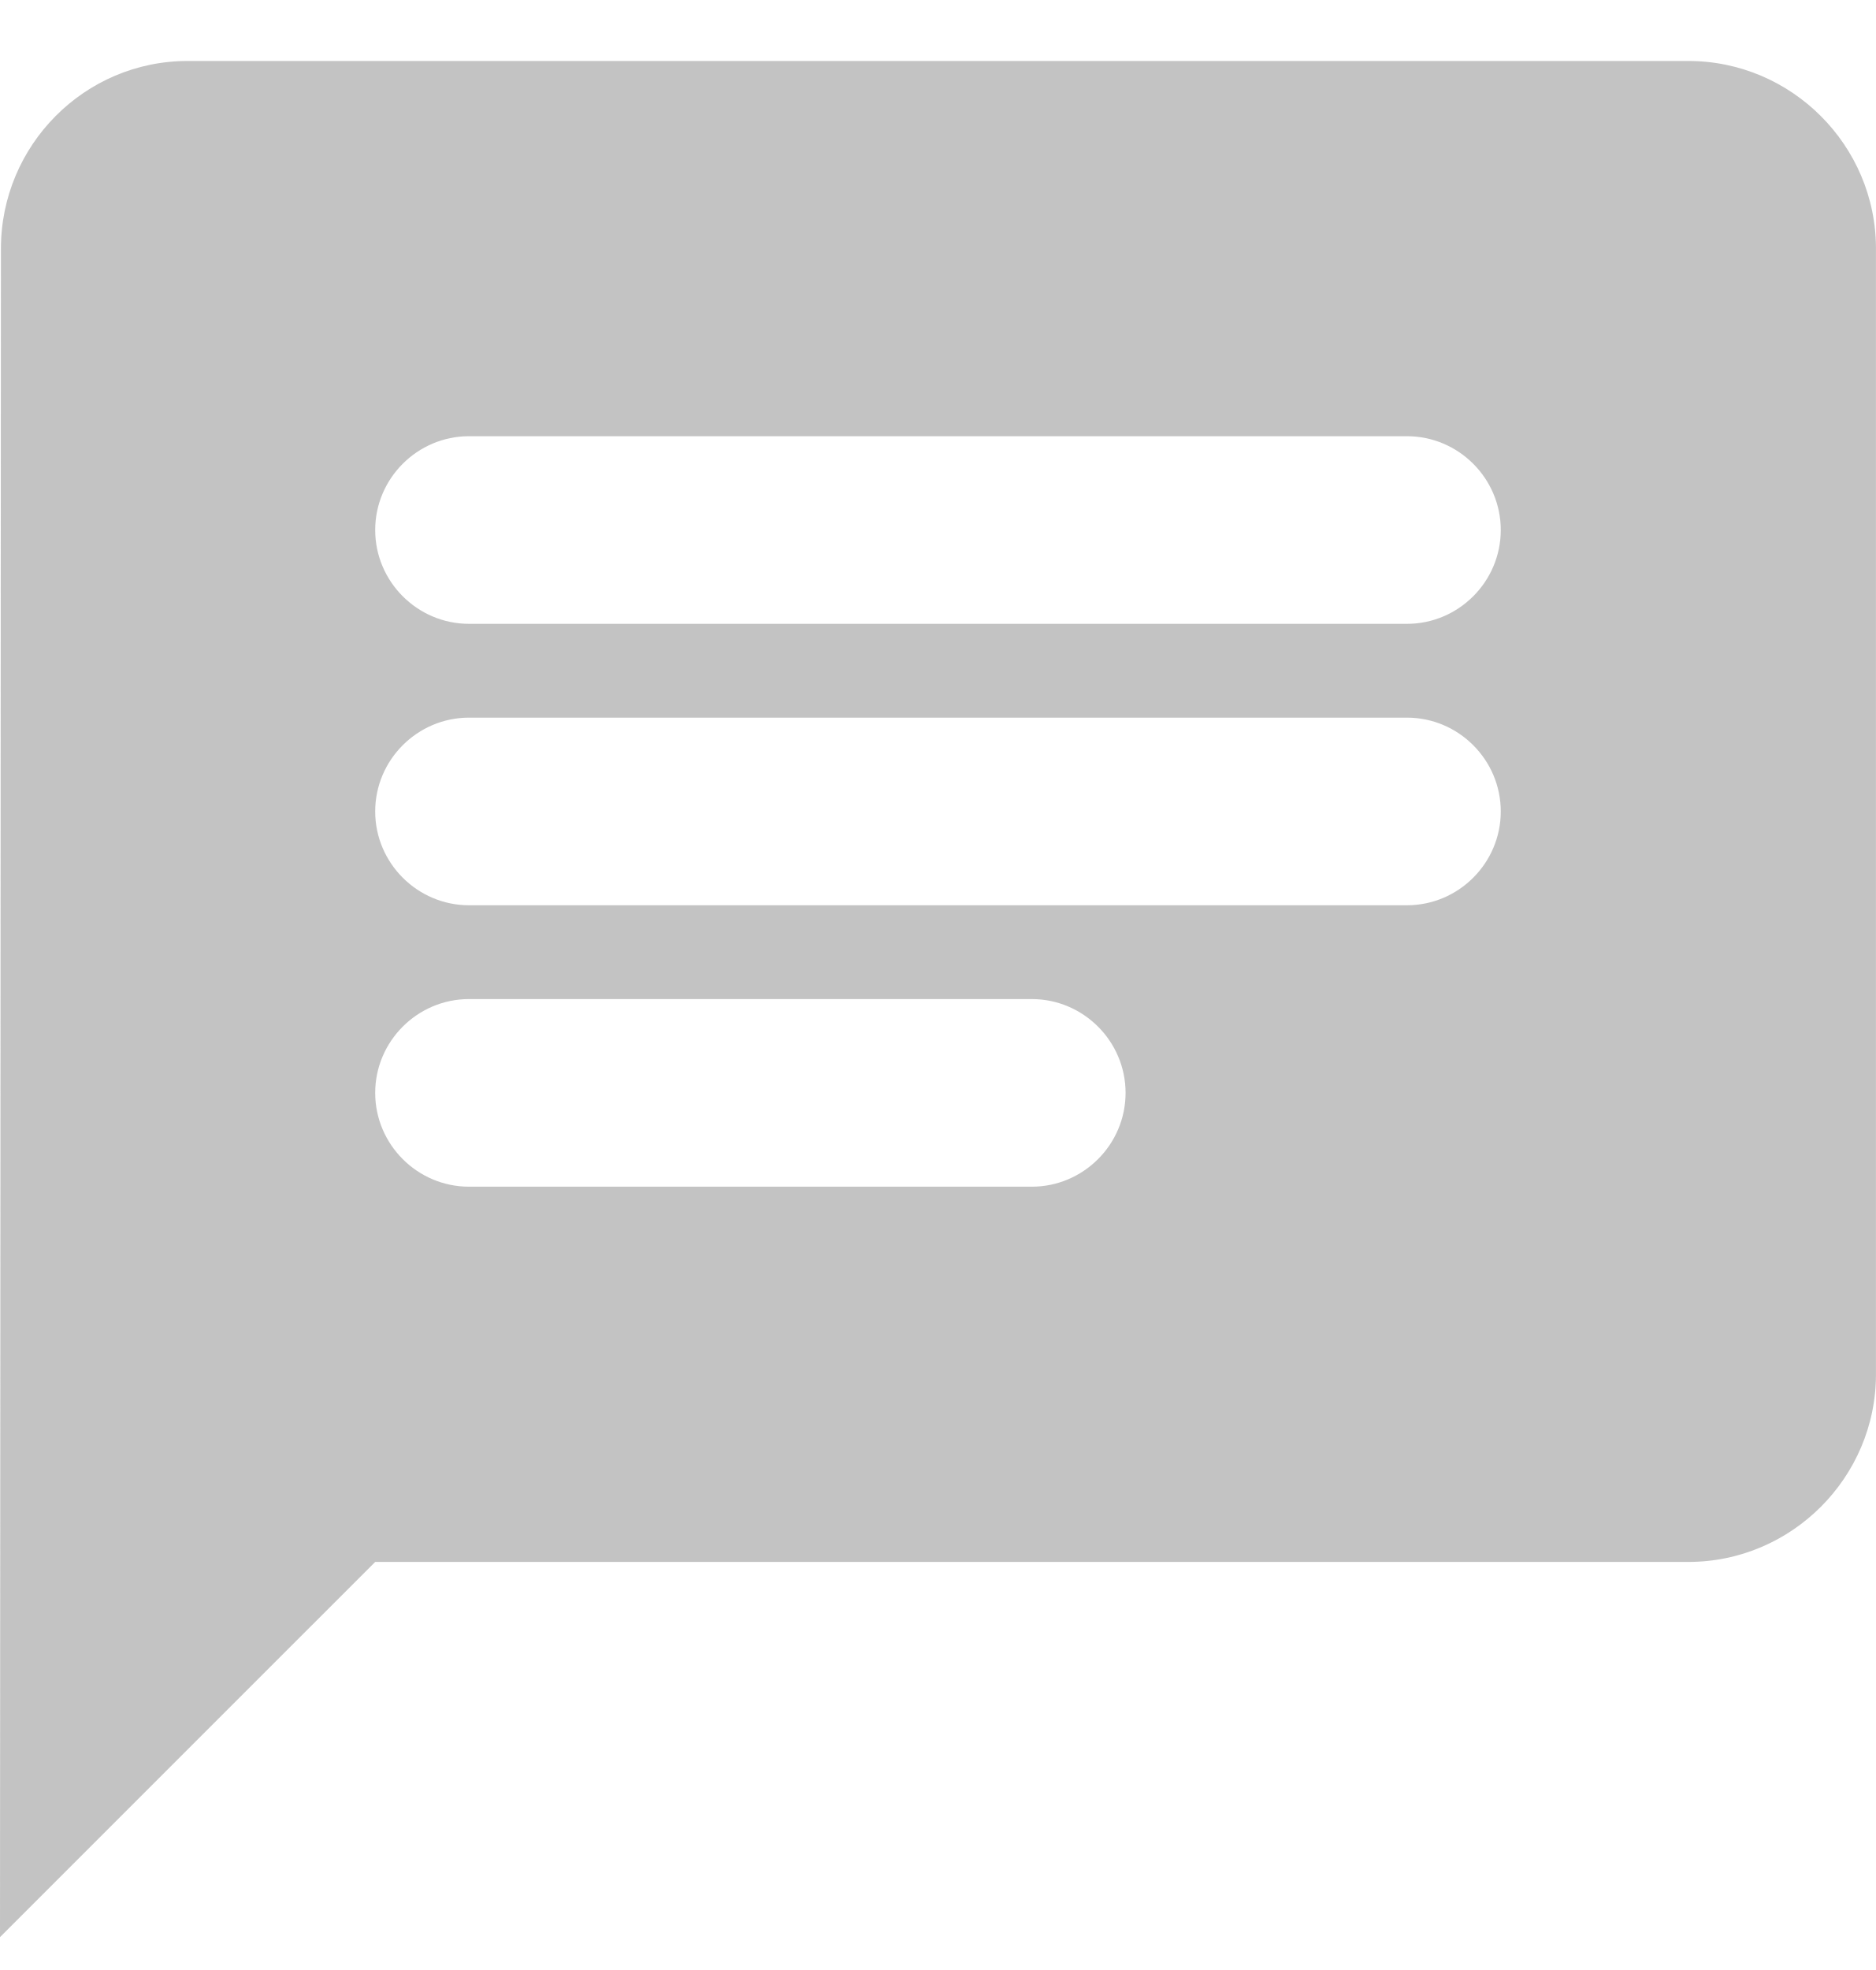
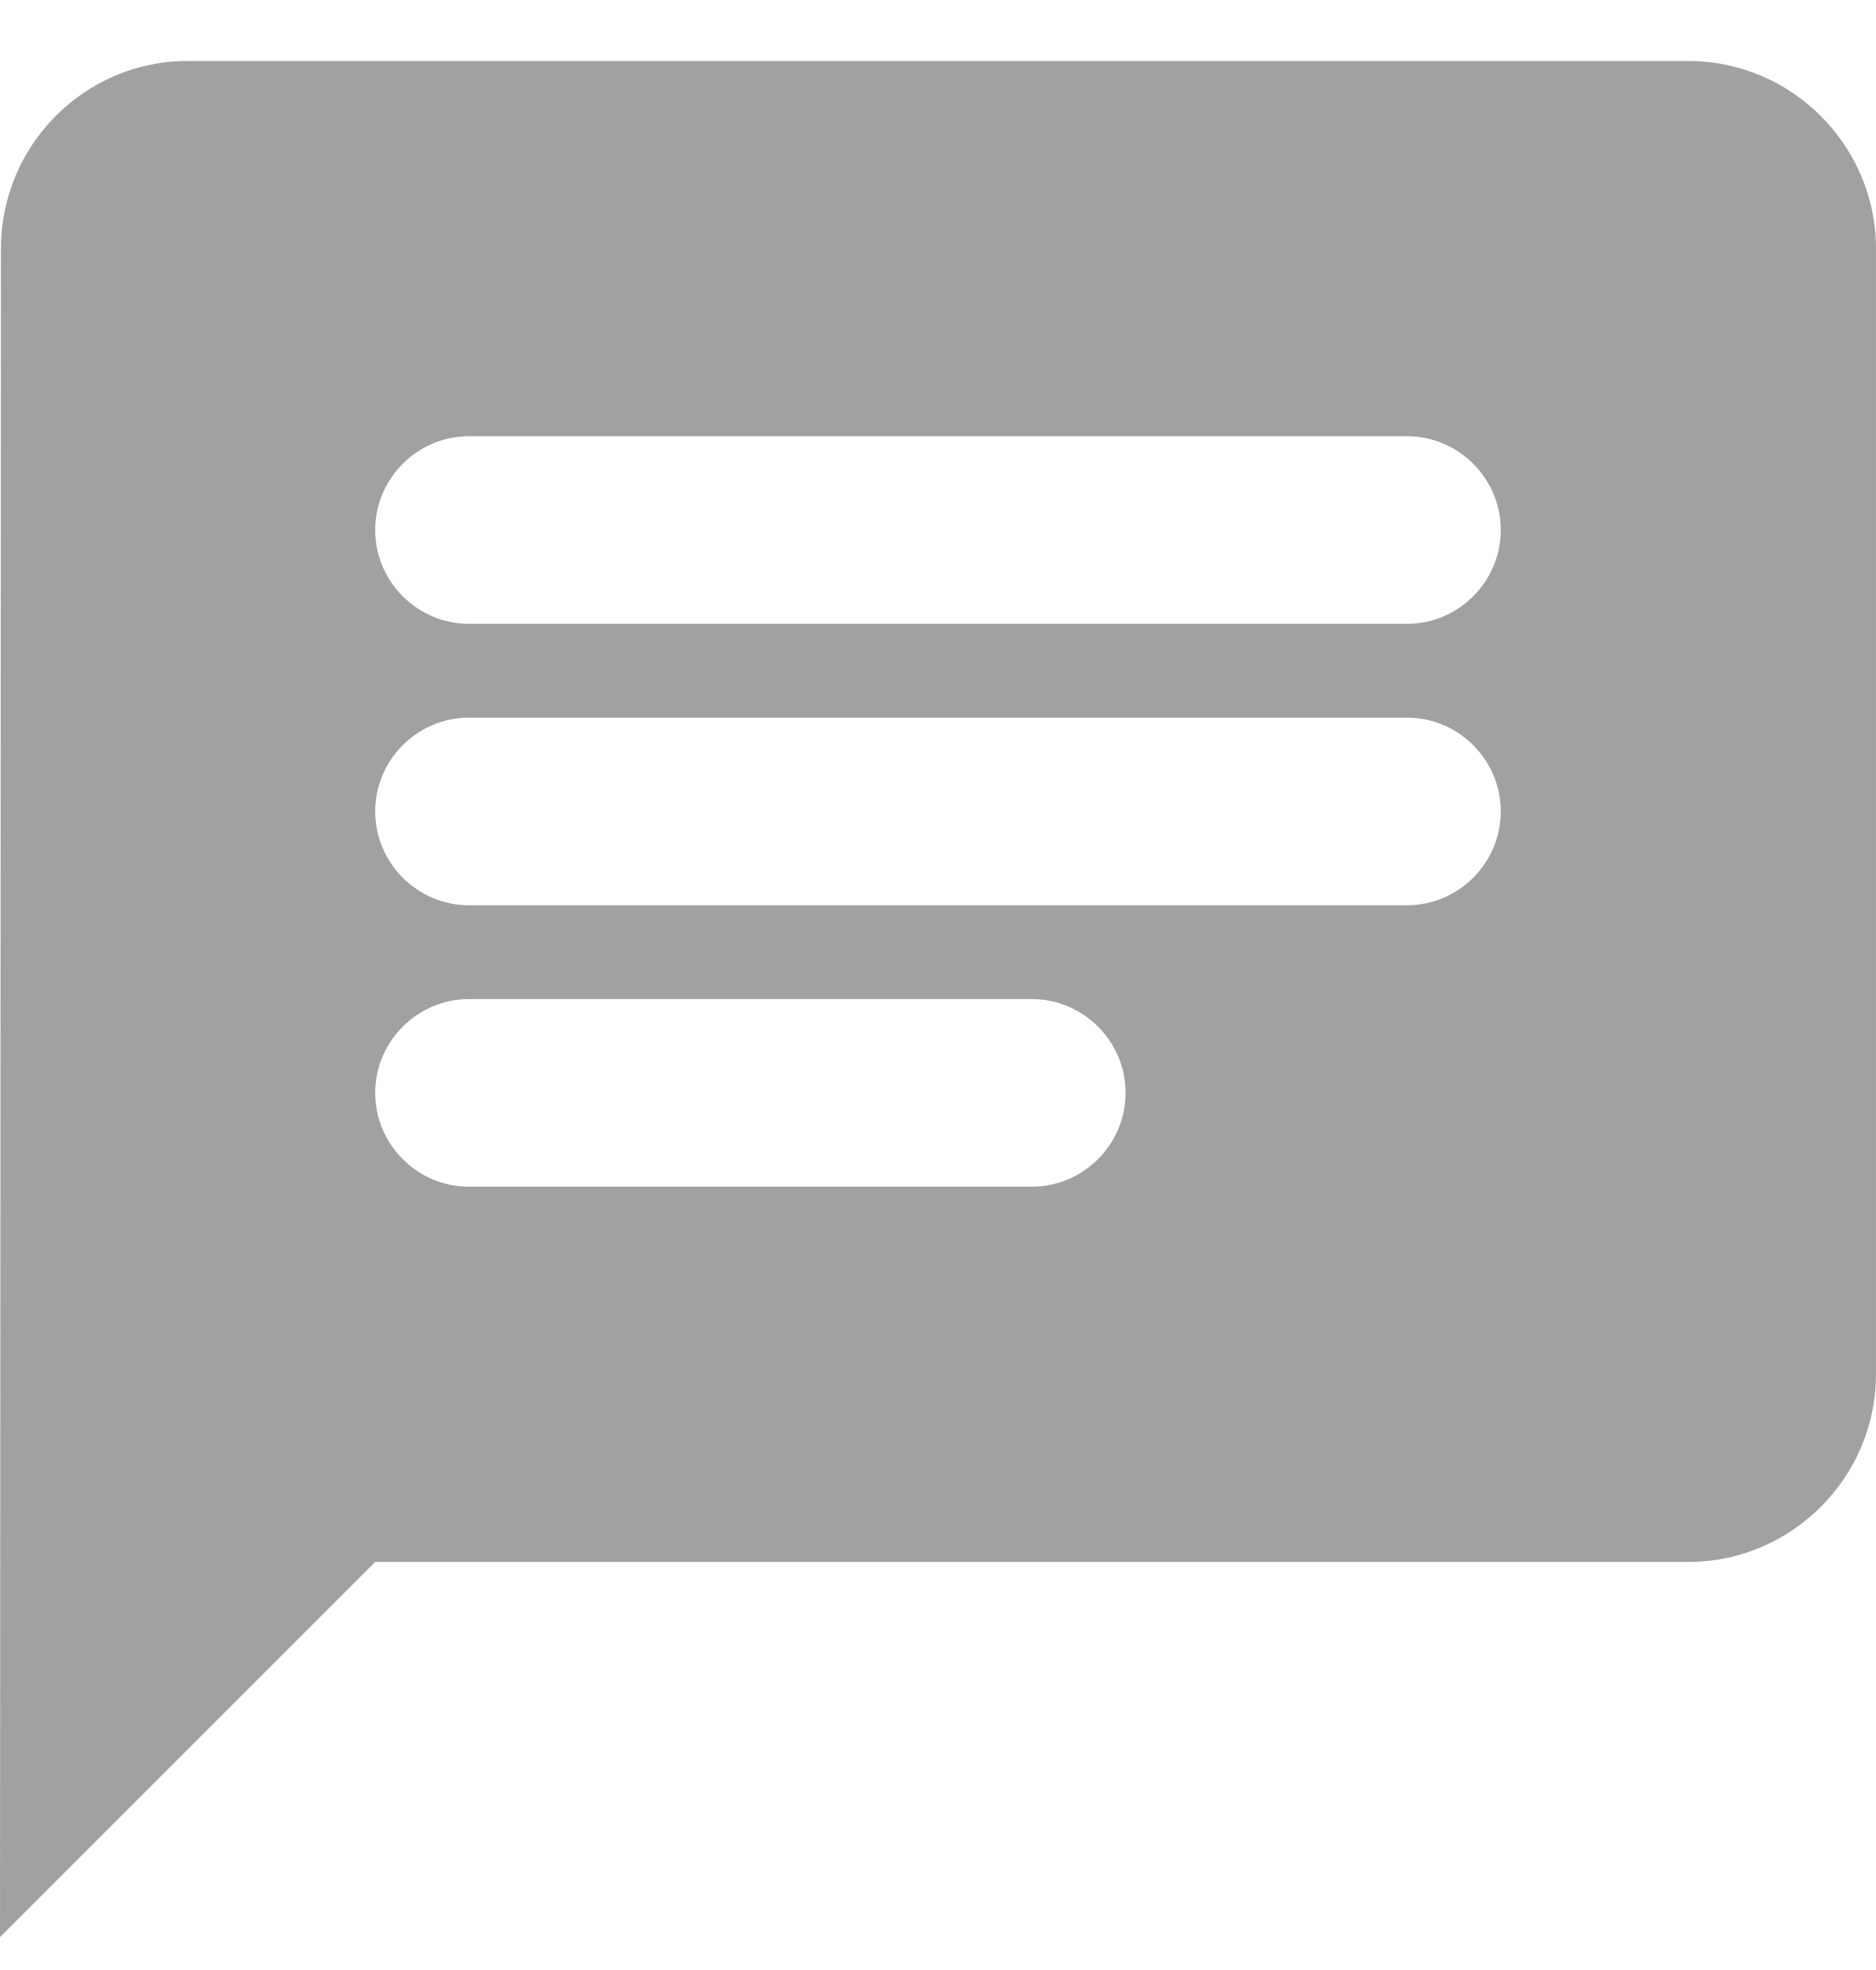
<svg xmlns="http://www.w3.org/2000/svg" width="20" height="21" viewBox="0 0 20 21">
  <g>
    <g>
-       <path fill="#888888" fill-opacity=".5" d="M15 6.65H5c-.55 0-1-.45-1-1s.45-1 1-1h10c.55 0 1 .45 1 1s-.45 1-1 1zm-4 6H5c-.55 0-1-.45-1-1s.45-1 1-1h6c.55 0 1 .45 1 1s-.45 1-1 1zm-6-5h10c.55 0 1 .45 1 1s-.45 1-1 1H5c-.55 0-1-.45-1-1s.45-1 1-1zm13-7H2c-1.1 0-1.99.9-1.99 2l-.01 18 4-4h14c1.1 0 2-.9 2-2v-12c0-1.1-.9-2-2-2z" />
+       <path fill="#141414" fill-opacity=".4" d="M15 6.65H5c-.55 0-1-.45-1-1s.45-1 1-1h10c.55 0 1 .45 1 1s-.45 1-1 1zm-4 6H5c-.55 0-1-.45-1-1s.45-1 1-1h6c.55 0 1 .45 1 1s-.45 1-1 1zm-6-5h10c.55 0 1 .45 1 1s-.45 1-1 1H5c-.55 0-1-.45-1-1s.45-1 1-1zm13-7H2c-1.1 0-1.99.9-1.99 2l-.01 18 4-4h14c1.1 0 2-.9 2-2v-12c0-1.1-.9-2-2-2z" />
    </g>
  </g>
</svg>
